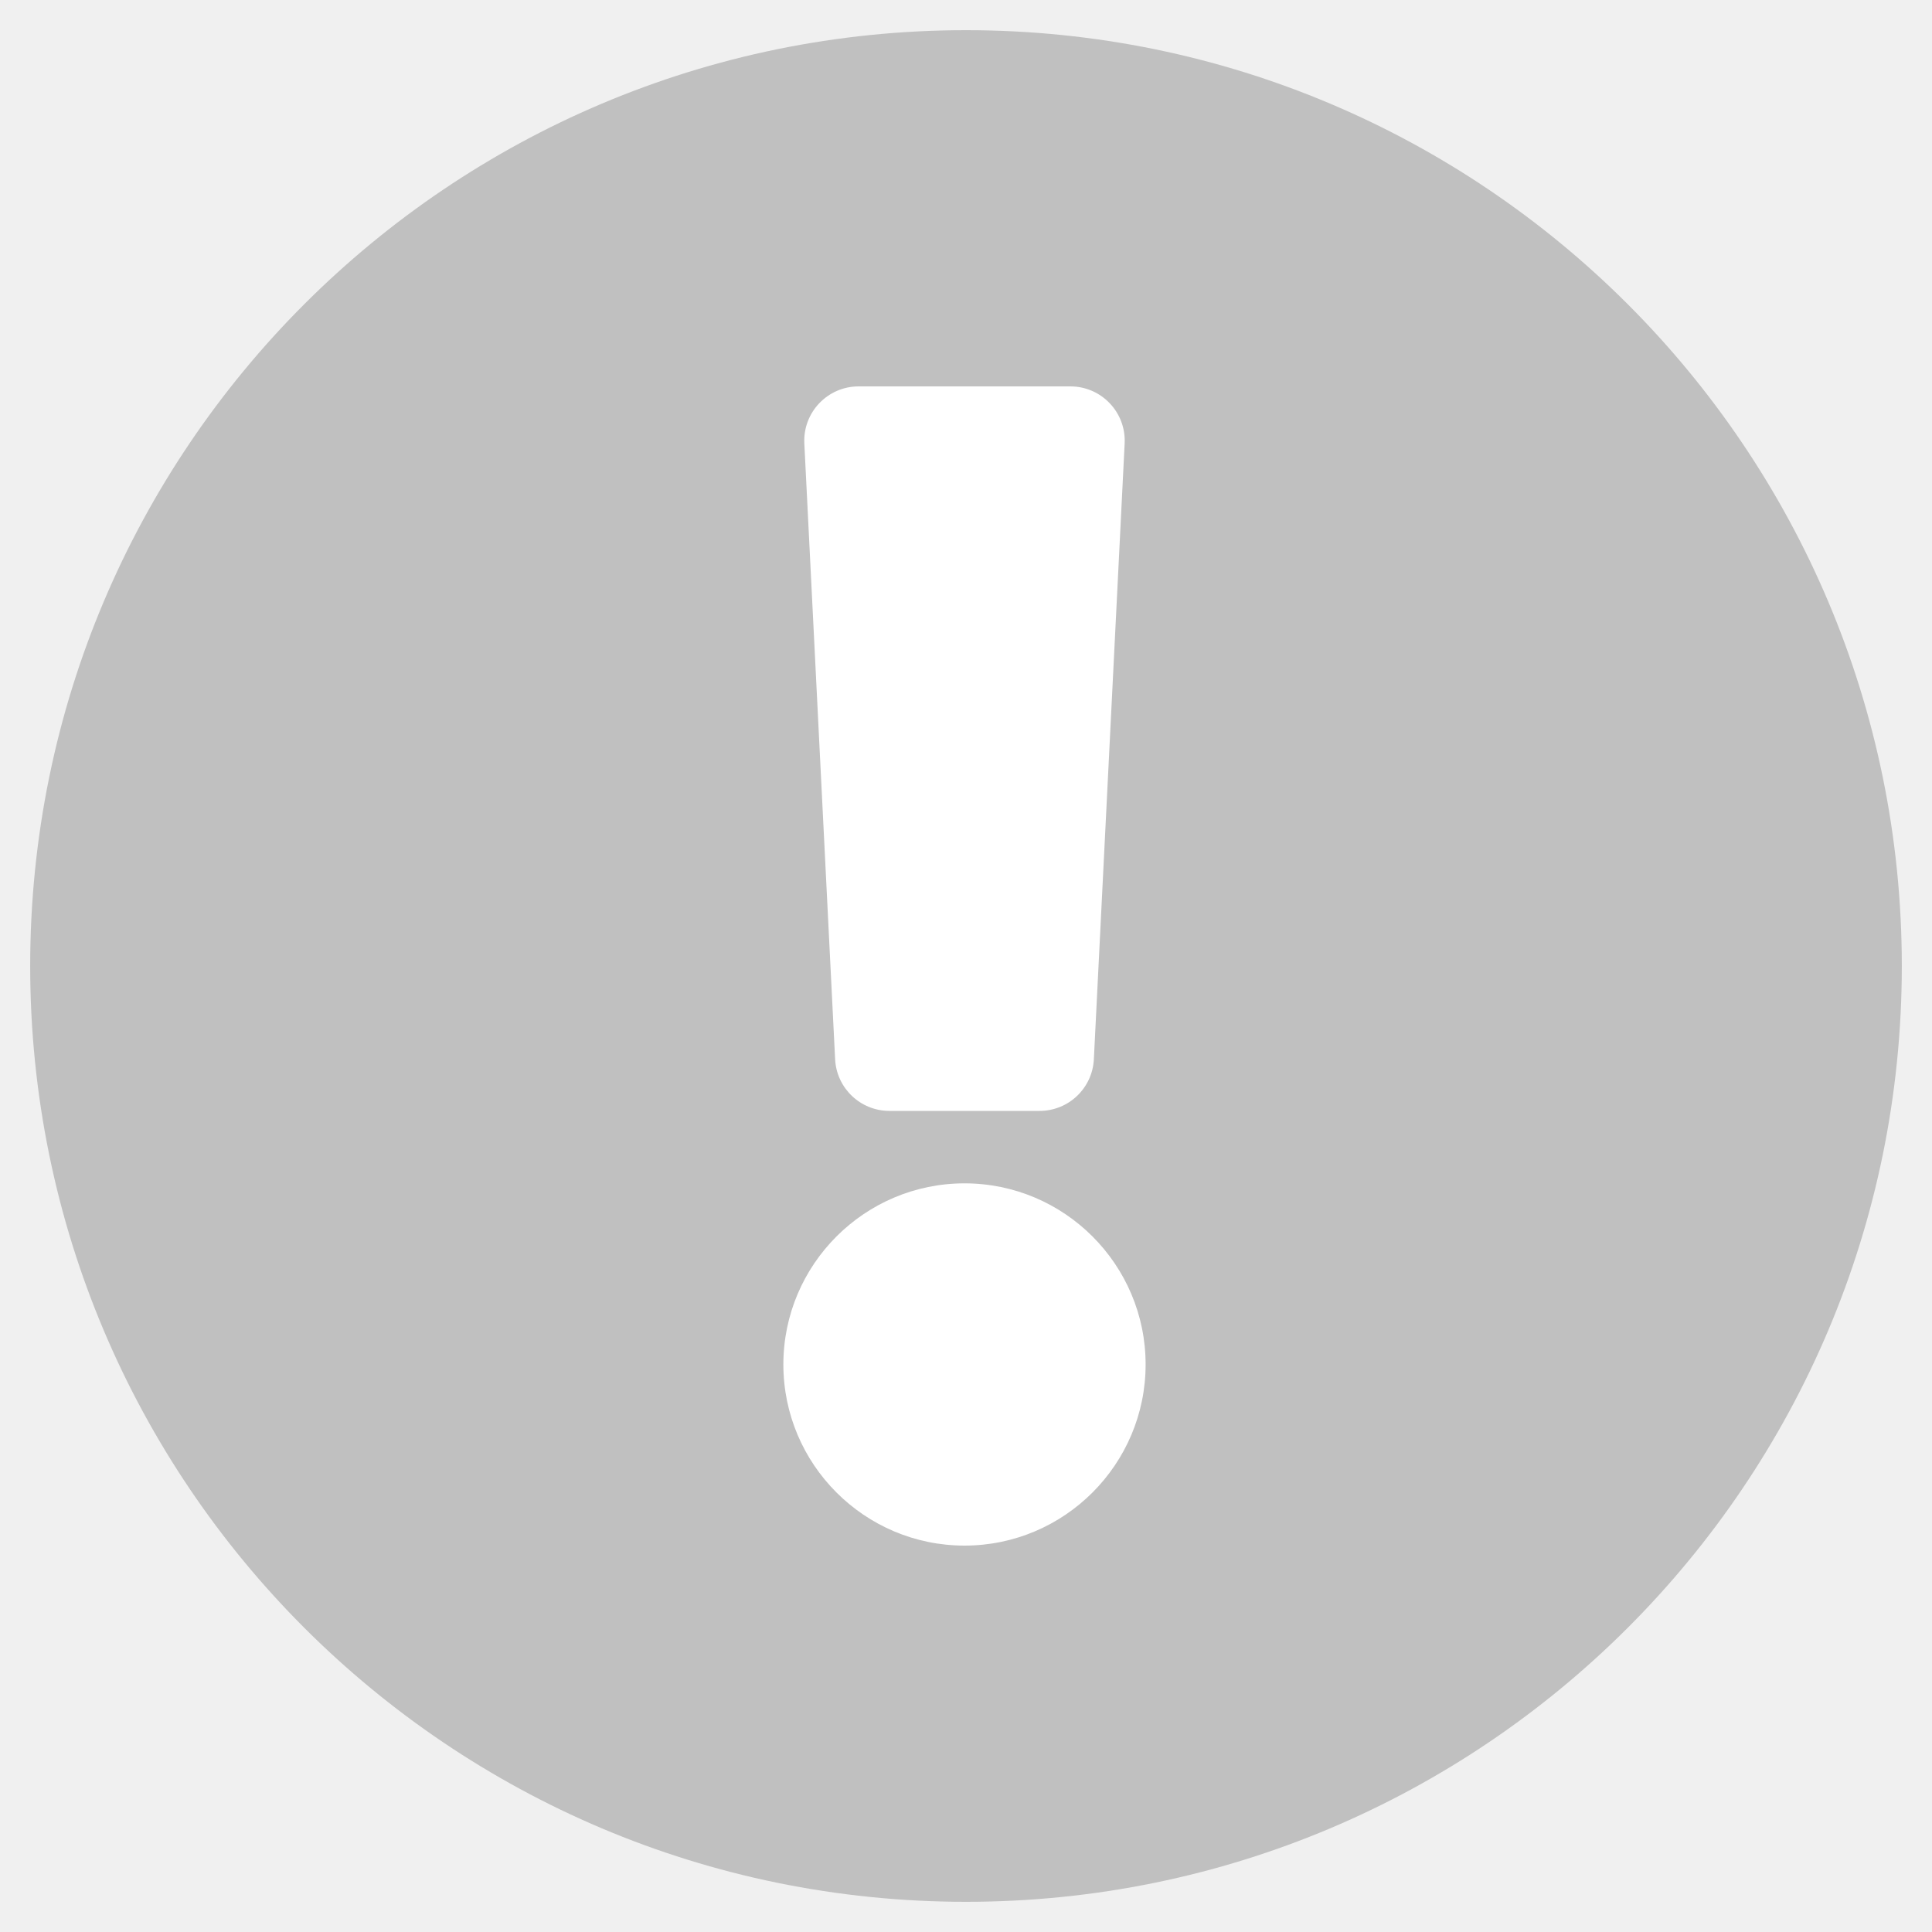
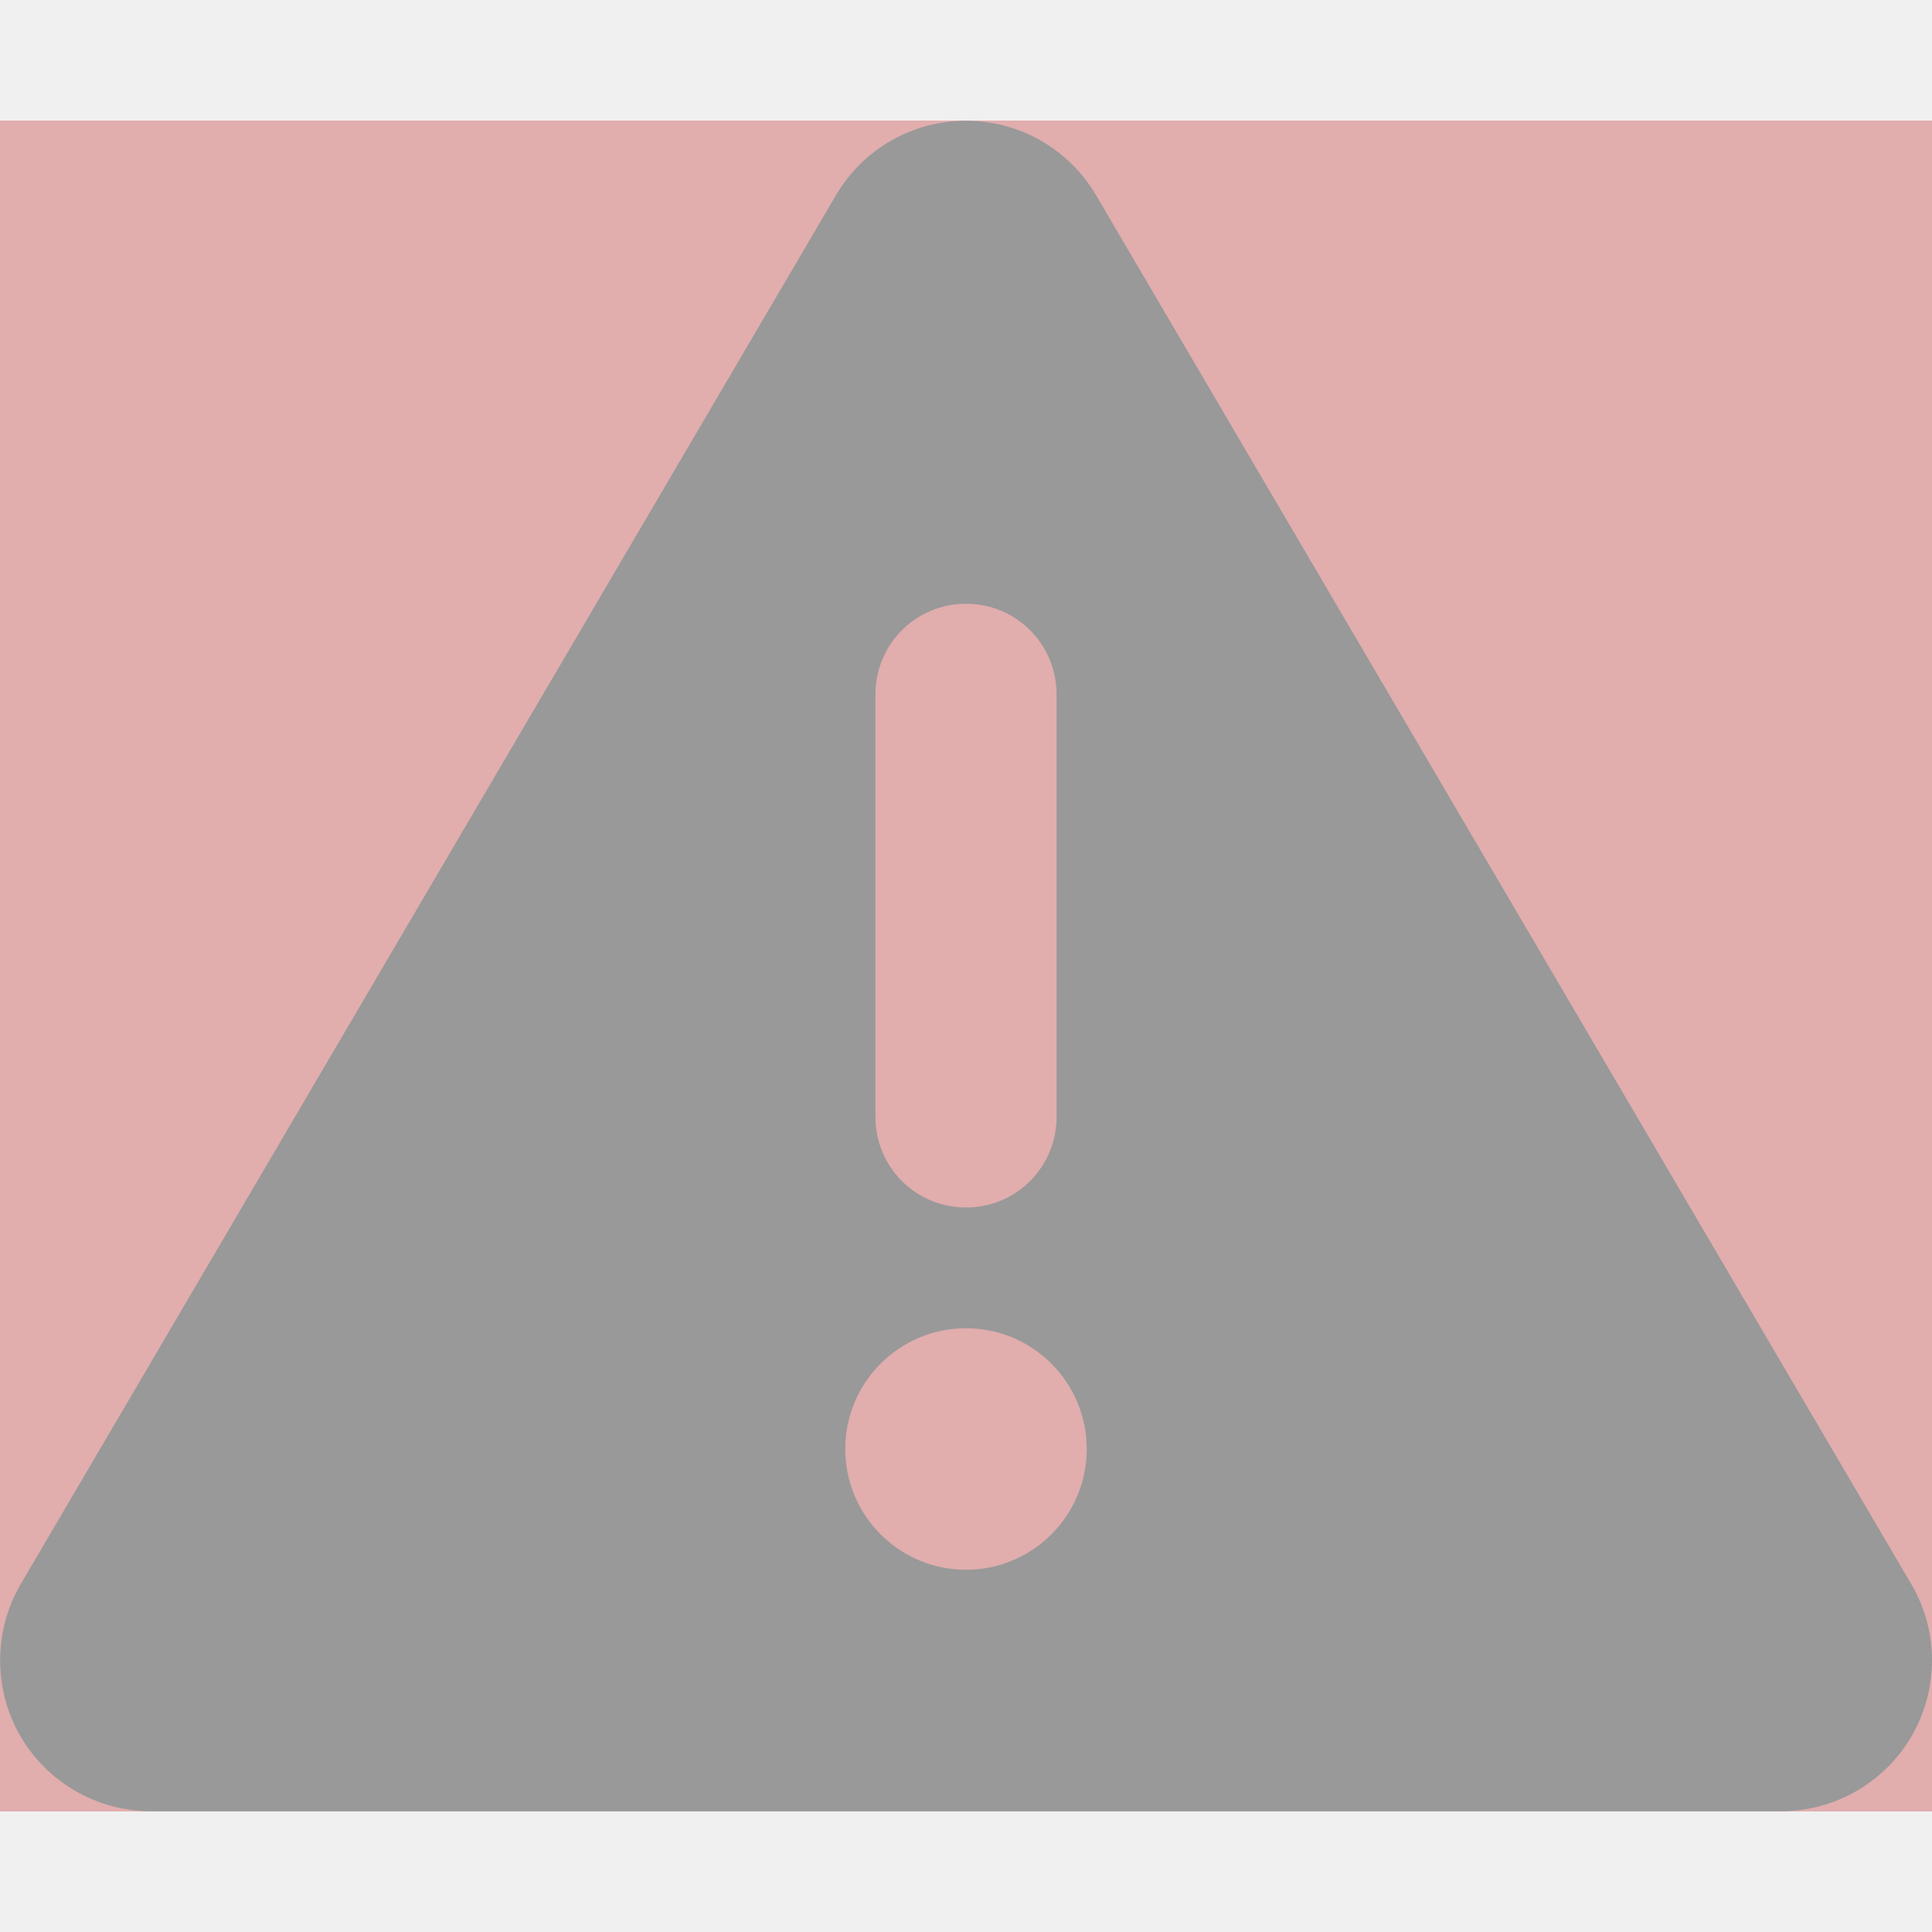
- <svg xmlns="http://www.w3.org/2000/svg" class="svg-inline--fa fa-times fa-w-11 fa-inverse" focusable="false" viewBox="0 0 512 512">
-   <path fill="#000000" opacity="0.20" d="M256 8C119 8 8 119 8 256s111 248 248 248 248-111 248-248S393 8 256 8z" />
-   <g transform="translate(255 256)">
-     <g transform="scale(0.6, 0.6)">
-       <path fill="white" d="M176 432c0 44.112-35.888 80-80 80s-80-35.888-80-80 35.888-80 80-80 80 35.888 80 80zM25.26 25.199l13.6 272C39.499 309.972 50.041 320 62.83 320h66.34c12.789 0 23.331-10.028 23.97-22.801l13.6-272C167.425 11.49 156.496 0 142.77 0H49.23C35.504 0 24.575 11.49 25.26 25.199z" transform="translate(-95 -256)" />
-     </g>
-   </g>
+ <svg xmlns="http://www.w3.org/2000/svg" xmlns:xlink="http://www.w3.org/1999/xlink" viewBox="0 0 512 512" version="1.1" id="svg12">
+   <defs id="defs16">
+     <filter style="color-interpolation-filters:sRGB;" id="filter206" x="0" y="0" width="1" height="1">
+       <feFlood result="result1" flood-color="rgb(200,55,55)" flood-opacity="1" id="feFlood194" />
+       <feImage xlink:href="" result="result2" id="feImage196" />
+       <feBlend result="result4" in2="result1" mode="multiply" id="feBlend198" />
+       <feMerge result="result3" id="feMerge204">
+         <feMergeNode in="result1" id="feMergeNode200" />
+         <feMergeNode in="SourceGraphic" id="feMergeNode202" />
+       </feMerge>
+     </filter>
+   </defs>
+   <path d="m 256,32 c 14.2,0 27.3,7.5 34.5,19.8 l 216,368 c 7.3,12.4 7.3,27.7 0.2,40.1 C 499.6,472.3 486.3,480 472,480 H 40 c -14.3,0 -27.6,-7.7 -34.7,-20.1 -7.1,-12.4 -7,-27.8 0.2,-40.1 l 216,-368 C 228.7,39.5 241.8,32 256,32 Z m 0,128 c -13.3,0 -24,10.7 -24,24 v 112 c 0,13.3 10.7,24 24,24 13.3,0 24,-10.7 24,-24 V 184 c 0,-13.3 -10.7,-24 -24,-24 z m 32,224 a 32,32 0 1 0 -64,0 32,32 0 1 0 64,0 z" id="path10" style="filter:url(#filter206);fill:#000000;fill-opacity:1;opacity:0.36" />
</svg>
